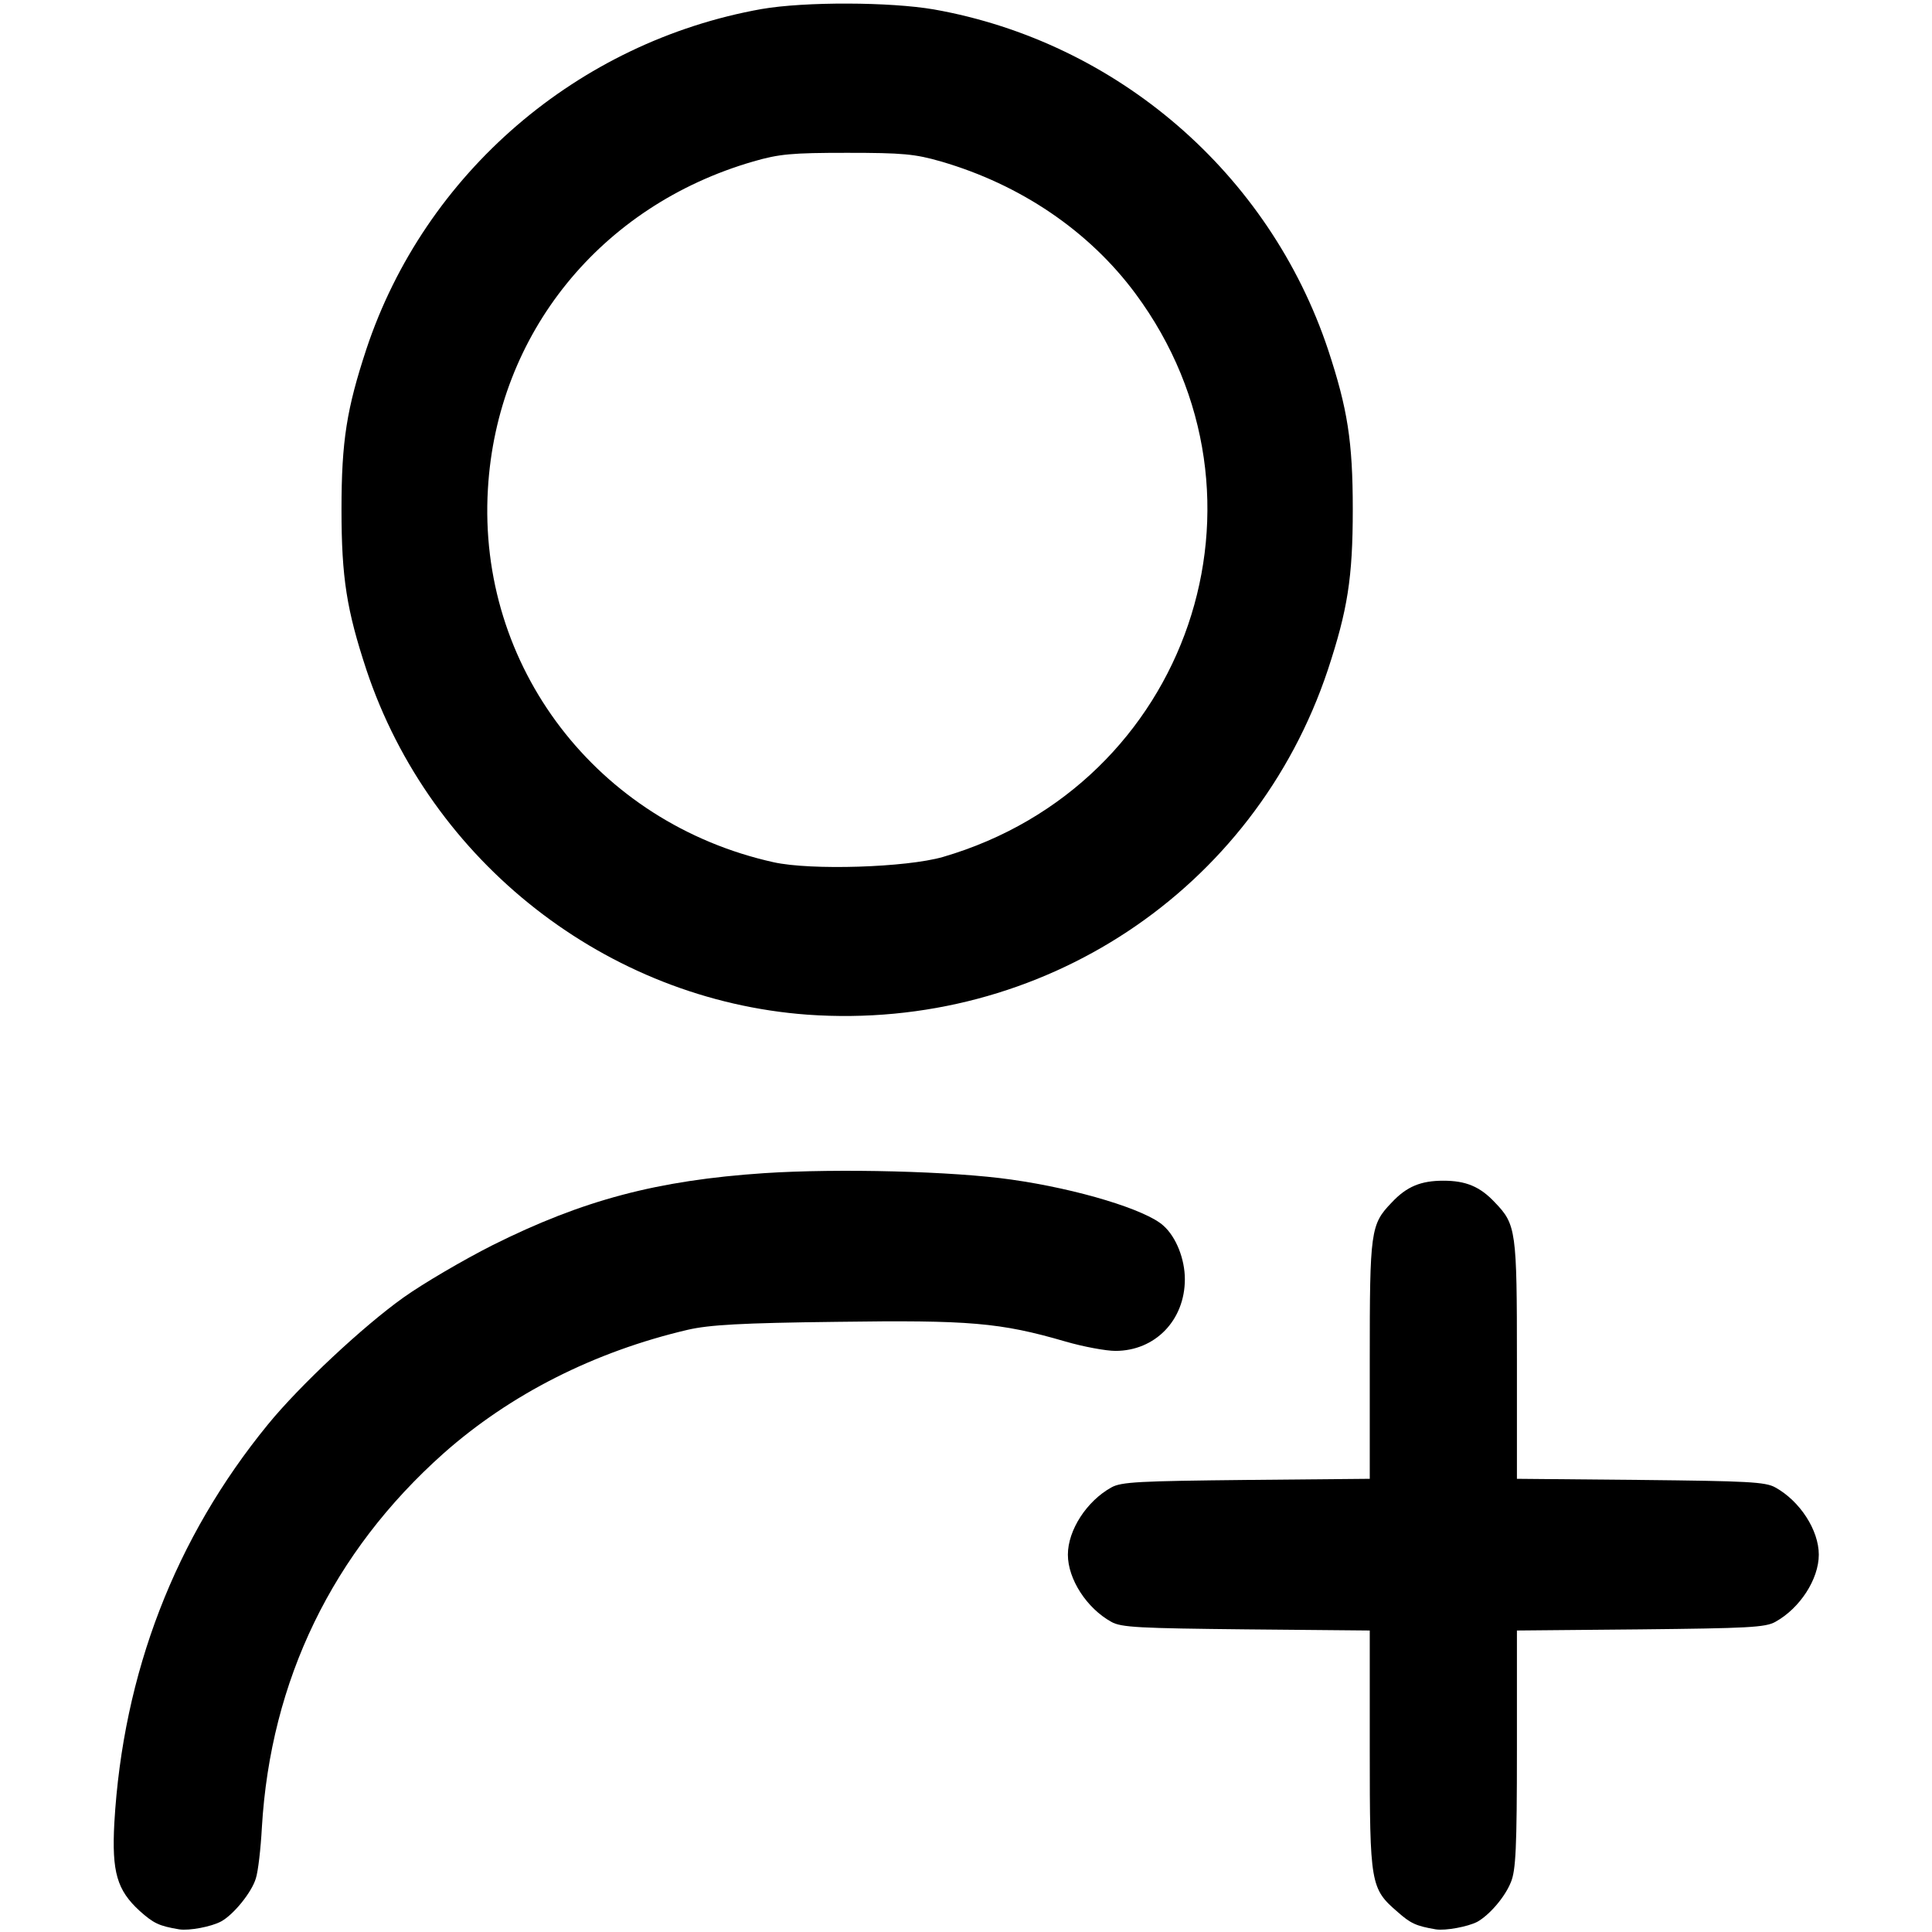
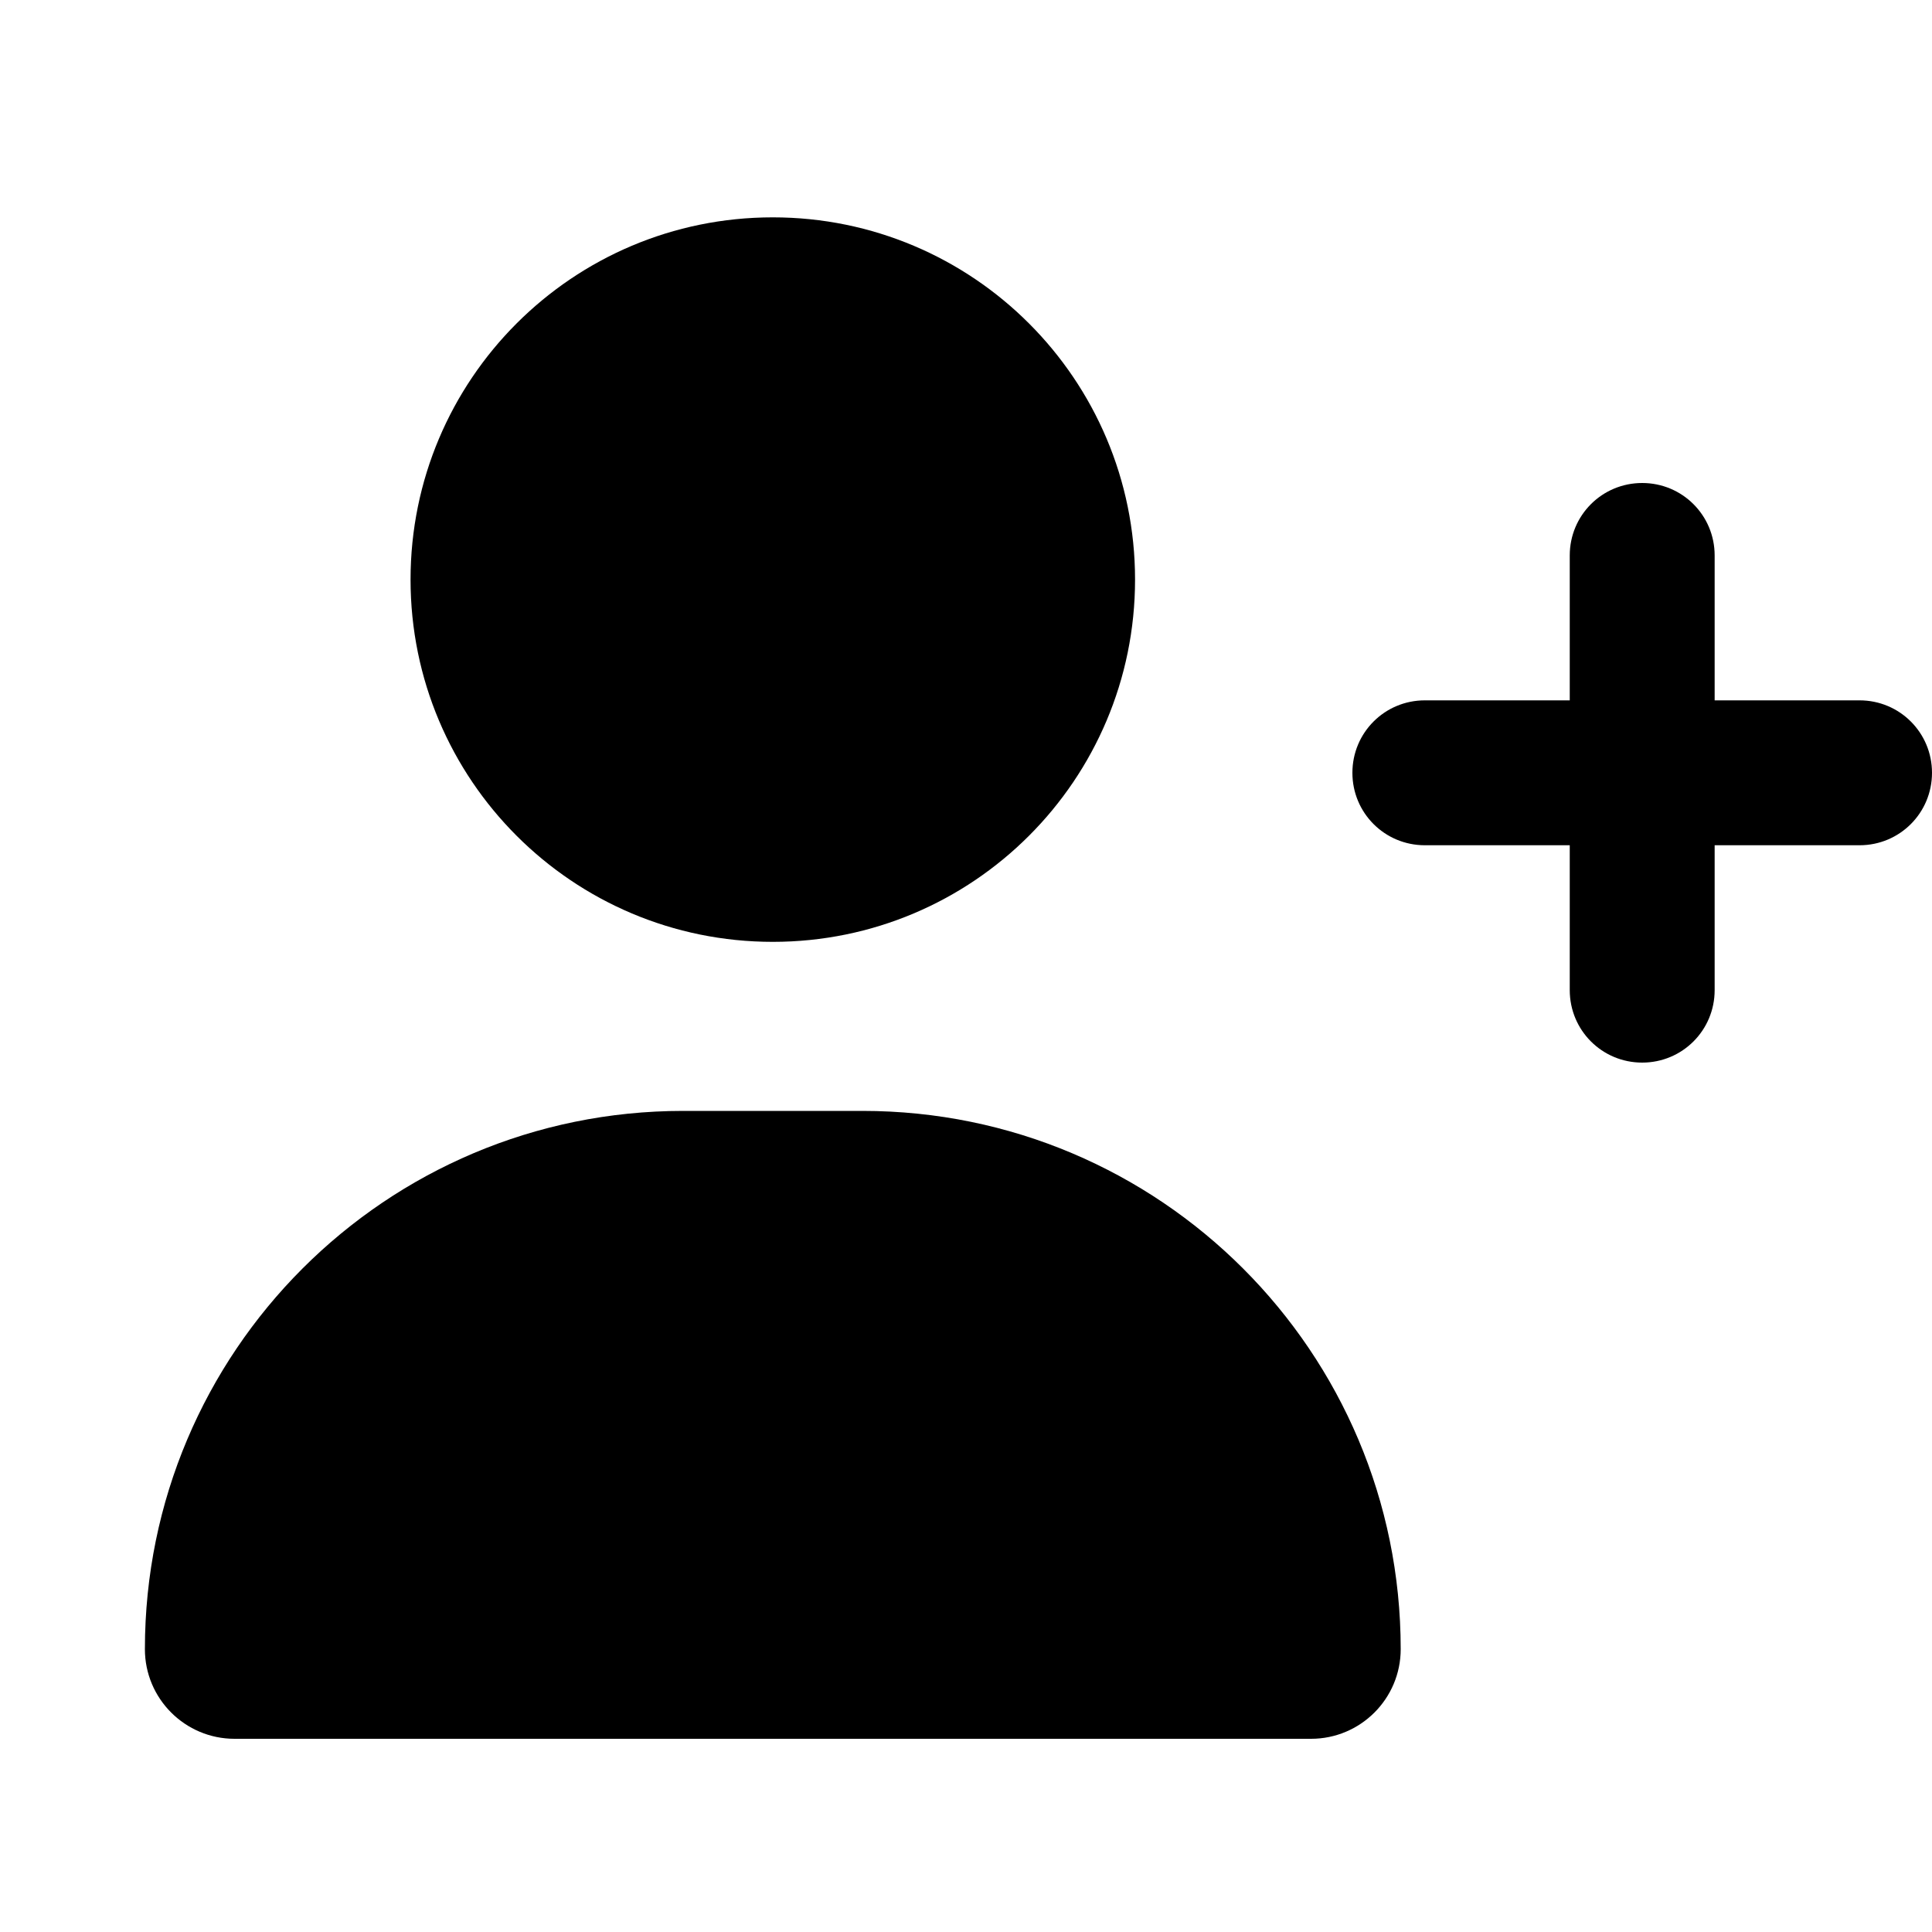
- <svg xmlns="http://www.w3.org/2000/svg" version="1.0" width="512px" height="512px" viewBox="0 0 512 512" preserveAspectRatio="xMidYMid meet">
-   <g fill="#000000">
-     <path d="M47.5 511.3 c-5.4 -0.9 -6.8 -1.6 -10.5 -4.9 -6 -5.5 -7.4 -10.3 -6.7 -23.3 2.3 -39.7 16.1 -75.5 40.7 -105.6 8.4 -10.3 25.3 -26.1 36 -33.7 5.2 -3.7 15.8 -9.9 23.5 -13.8 24 -12 43.7 -17.2 72 -19.1 19.8 -1.3 50.2 -0.5 65.5 1.7 17.7 2.5 35.7 8 40.3 12.2 3.4 3 5.7 8.9 5.7 14.2 0 10.9 -7.9 19 -18.4 19 -2.5 0 -8.5 -1.1 -13.3 -2.5 -17.2 -5 -25.3 -5.7 -60.5 -5.2 -25.5 0.3 -33.8 0.8 -39.5 2.1 -24.8 5.8 -47.1 17.1 -64.8 32.8 -29.4 26.2 -45.8 60.1 -48.1 99.1 -0.3 5.6 -1 11.7 -1.6 13.5 -1.1 3.7 -5.9 9.6 -9.2 11.4 -2.6 1.4 -8.4 2.5 -11.1 2.1z" />
-     <path d="M380.5 511.3 c-5.3 -0.9 -6.7 -1.6 -10.1 -4.6 -7.2 -6.2 -7.4 -7.3 -7.4 -42.9 l0 -31.7 -32.7 -0.3 c-28.3 -0.3 -33.2 -0.5 -35.8 -2 -6.5 -3.6 -11.5 -11.3 -11.5 -17.8 0 -6.5 5 -14.2 11.5 -17.8 2.6 -1.5 7.5 -1.7 35.8 -2 l32.7 -0.3 0 -31.5 c0 -34.2 0.2 -35.9 5.8 -41.7 4 -4.3 7.8 -5.8 13.7 -5.8 5.9 0 9.7 1.5 13.7 5.8 5.6 5.8 5.8 7.5 5.8 41.7 l0 31.5 32.8 0.3 c28.2 0.3 33.1 0.5 35.7 2 6.5 3.6 11.5 11.3 11.5 17.8 0 6.5 -5 14.2 -11.5 17.8 -2.6 1.5 -7.5 1.7 -35.7 2 l-32.8 0.3 0 31.5 c0 26.2 -0.3 32.1 -1.6 35.2 -1.6 4 -5.7 8.7 -8.9 10.5 -2.5 1.3 -8.4 2.4 -11 2z" />
-     <path d="M214 268.9 c-53.2 -3.9 -99.9 -40.4 -116.9 -91.4 -5.2 -15.8 -6.6 -24.3 -6.6 -42.5 0 -18.2 1.4 -26.7 6.6 -42.5 15.5 -46.6 56 -81.4 104.7 -90.1 11.5 -2 34.1 -1.9 45.7 0.1 48.5 8.6 88.9 43.4 104.5 90.3 5.1 15.5 6.5 24.1 6.5 42.2 0 18.2 -1.4 26.7 -6.6 42.5 -19.5 58.5 -75.8 95.8 -137.9 91.4z m35.9 -41.8 c65.1 -19 91.1 -95.2 51 -149.3 -12.3 -16.6 -30.5 -28.9 -51.5 -35 -6.9 -2 -10.2 -2.3 -24.9 -2.3 -14.7 0 -18 0.3 -24.9 2.3 -40.4 11.7 -67.9 45.6 -70.3 86.8 -2.8 47 28.9 88.5 75.7 98.9 9.9 2.2 35.2 1.4 44.9 -1.4z" />
-   </g>
+ <svg xmlns="http://www.w3.org/2000/svg" viewBox="0 0 640 640">
+   <path d="M136 192C136 125.7 189.7 72 256 72C322.3 72 376 125.7 376 192C376 258.3 322.3 312 256 312C189.7 312 136 258.3 136 192zM48 546.3C48 447.8 127.8 368 226.3 368L285.7 368C384.2 368 464 447.8 464 546.3C464 562.7 450.7 576 434.3 576L77.7 576C61.3 576 48 562.7 48 546.3zM544 160C557.3 160 568 170.7 568 184L568 232L616 232C629.3 232 640 242.7 640 256C640 269.3 629.3 280 616 280L568 280L568 328C568 341.3 557.3 352 544 352C530.7 352 520 341.3 520 328L520 280L472 280C458.7 280 448 269.3 448 256C448 242.7 458.7 232 472 232L520 232L520 184C520 170.7 530.7 160 544 160z" />
</svg>
